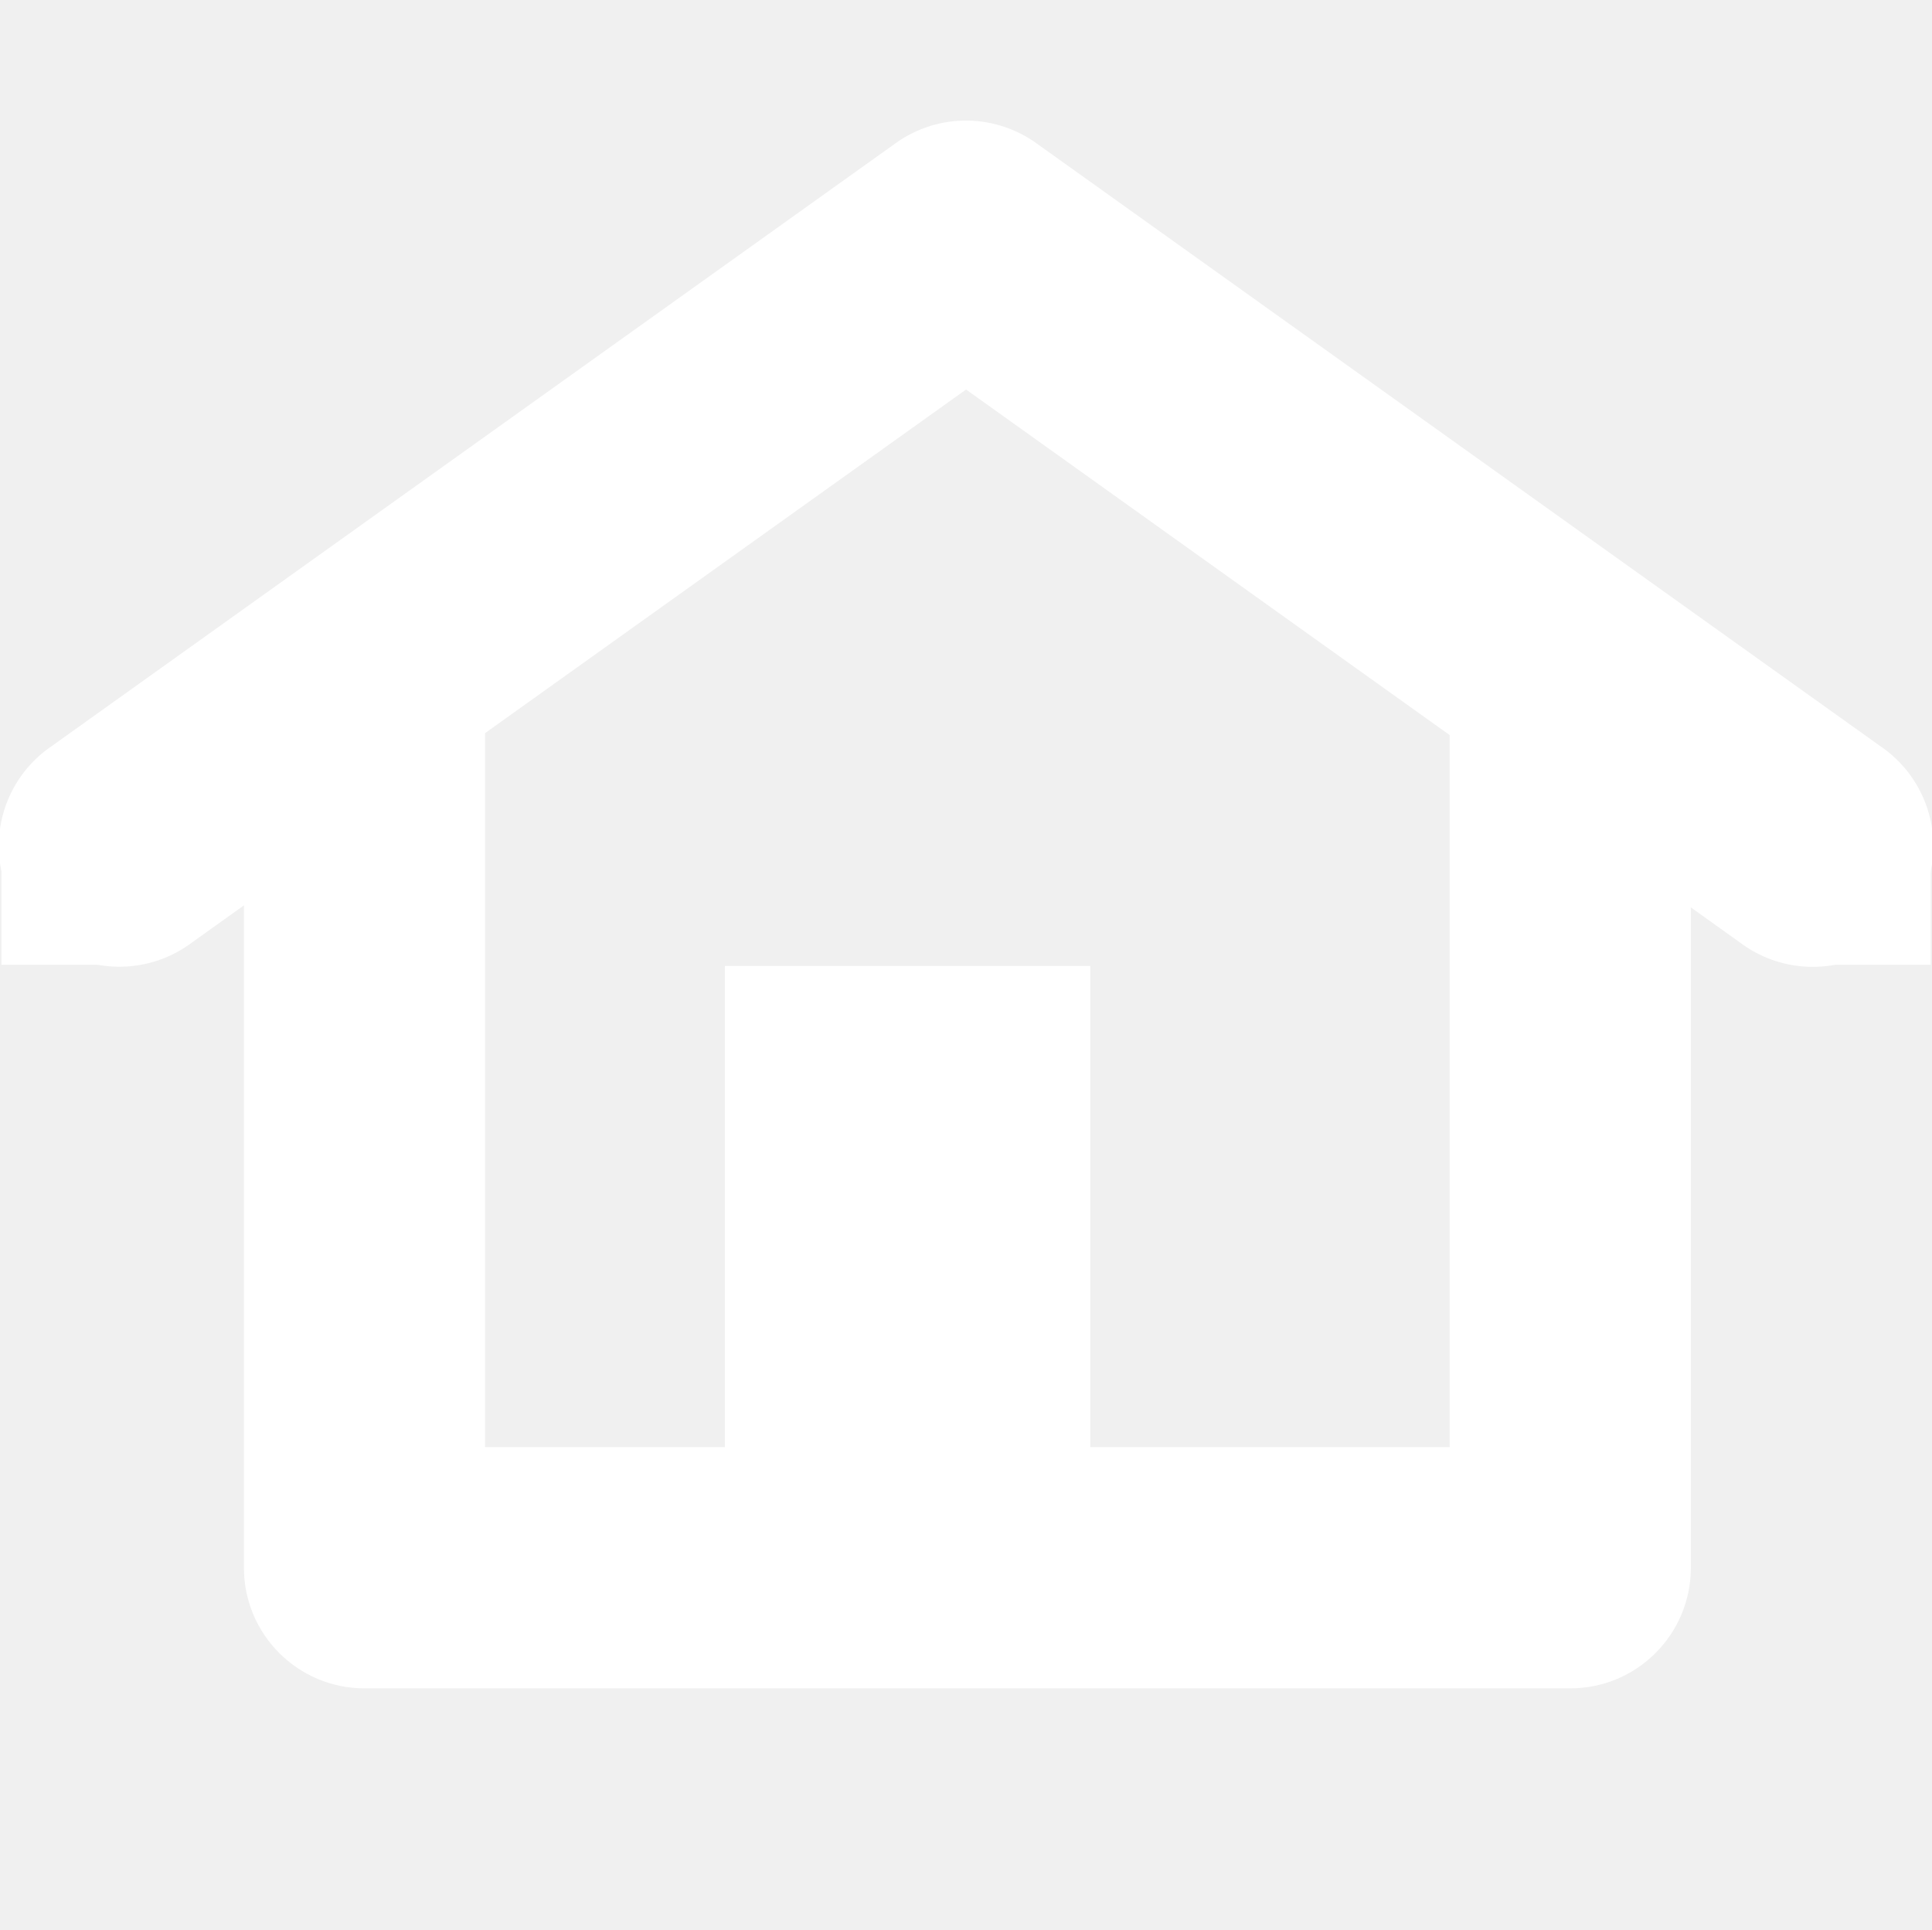
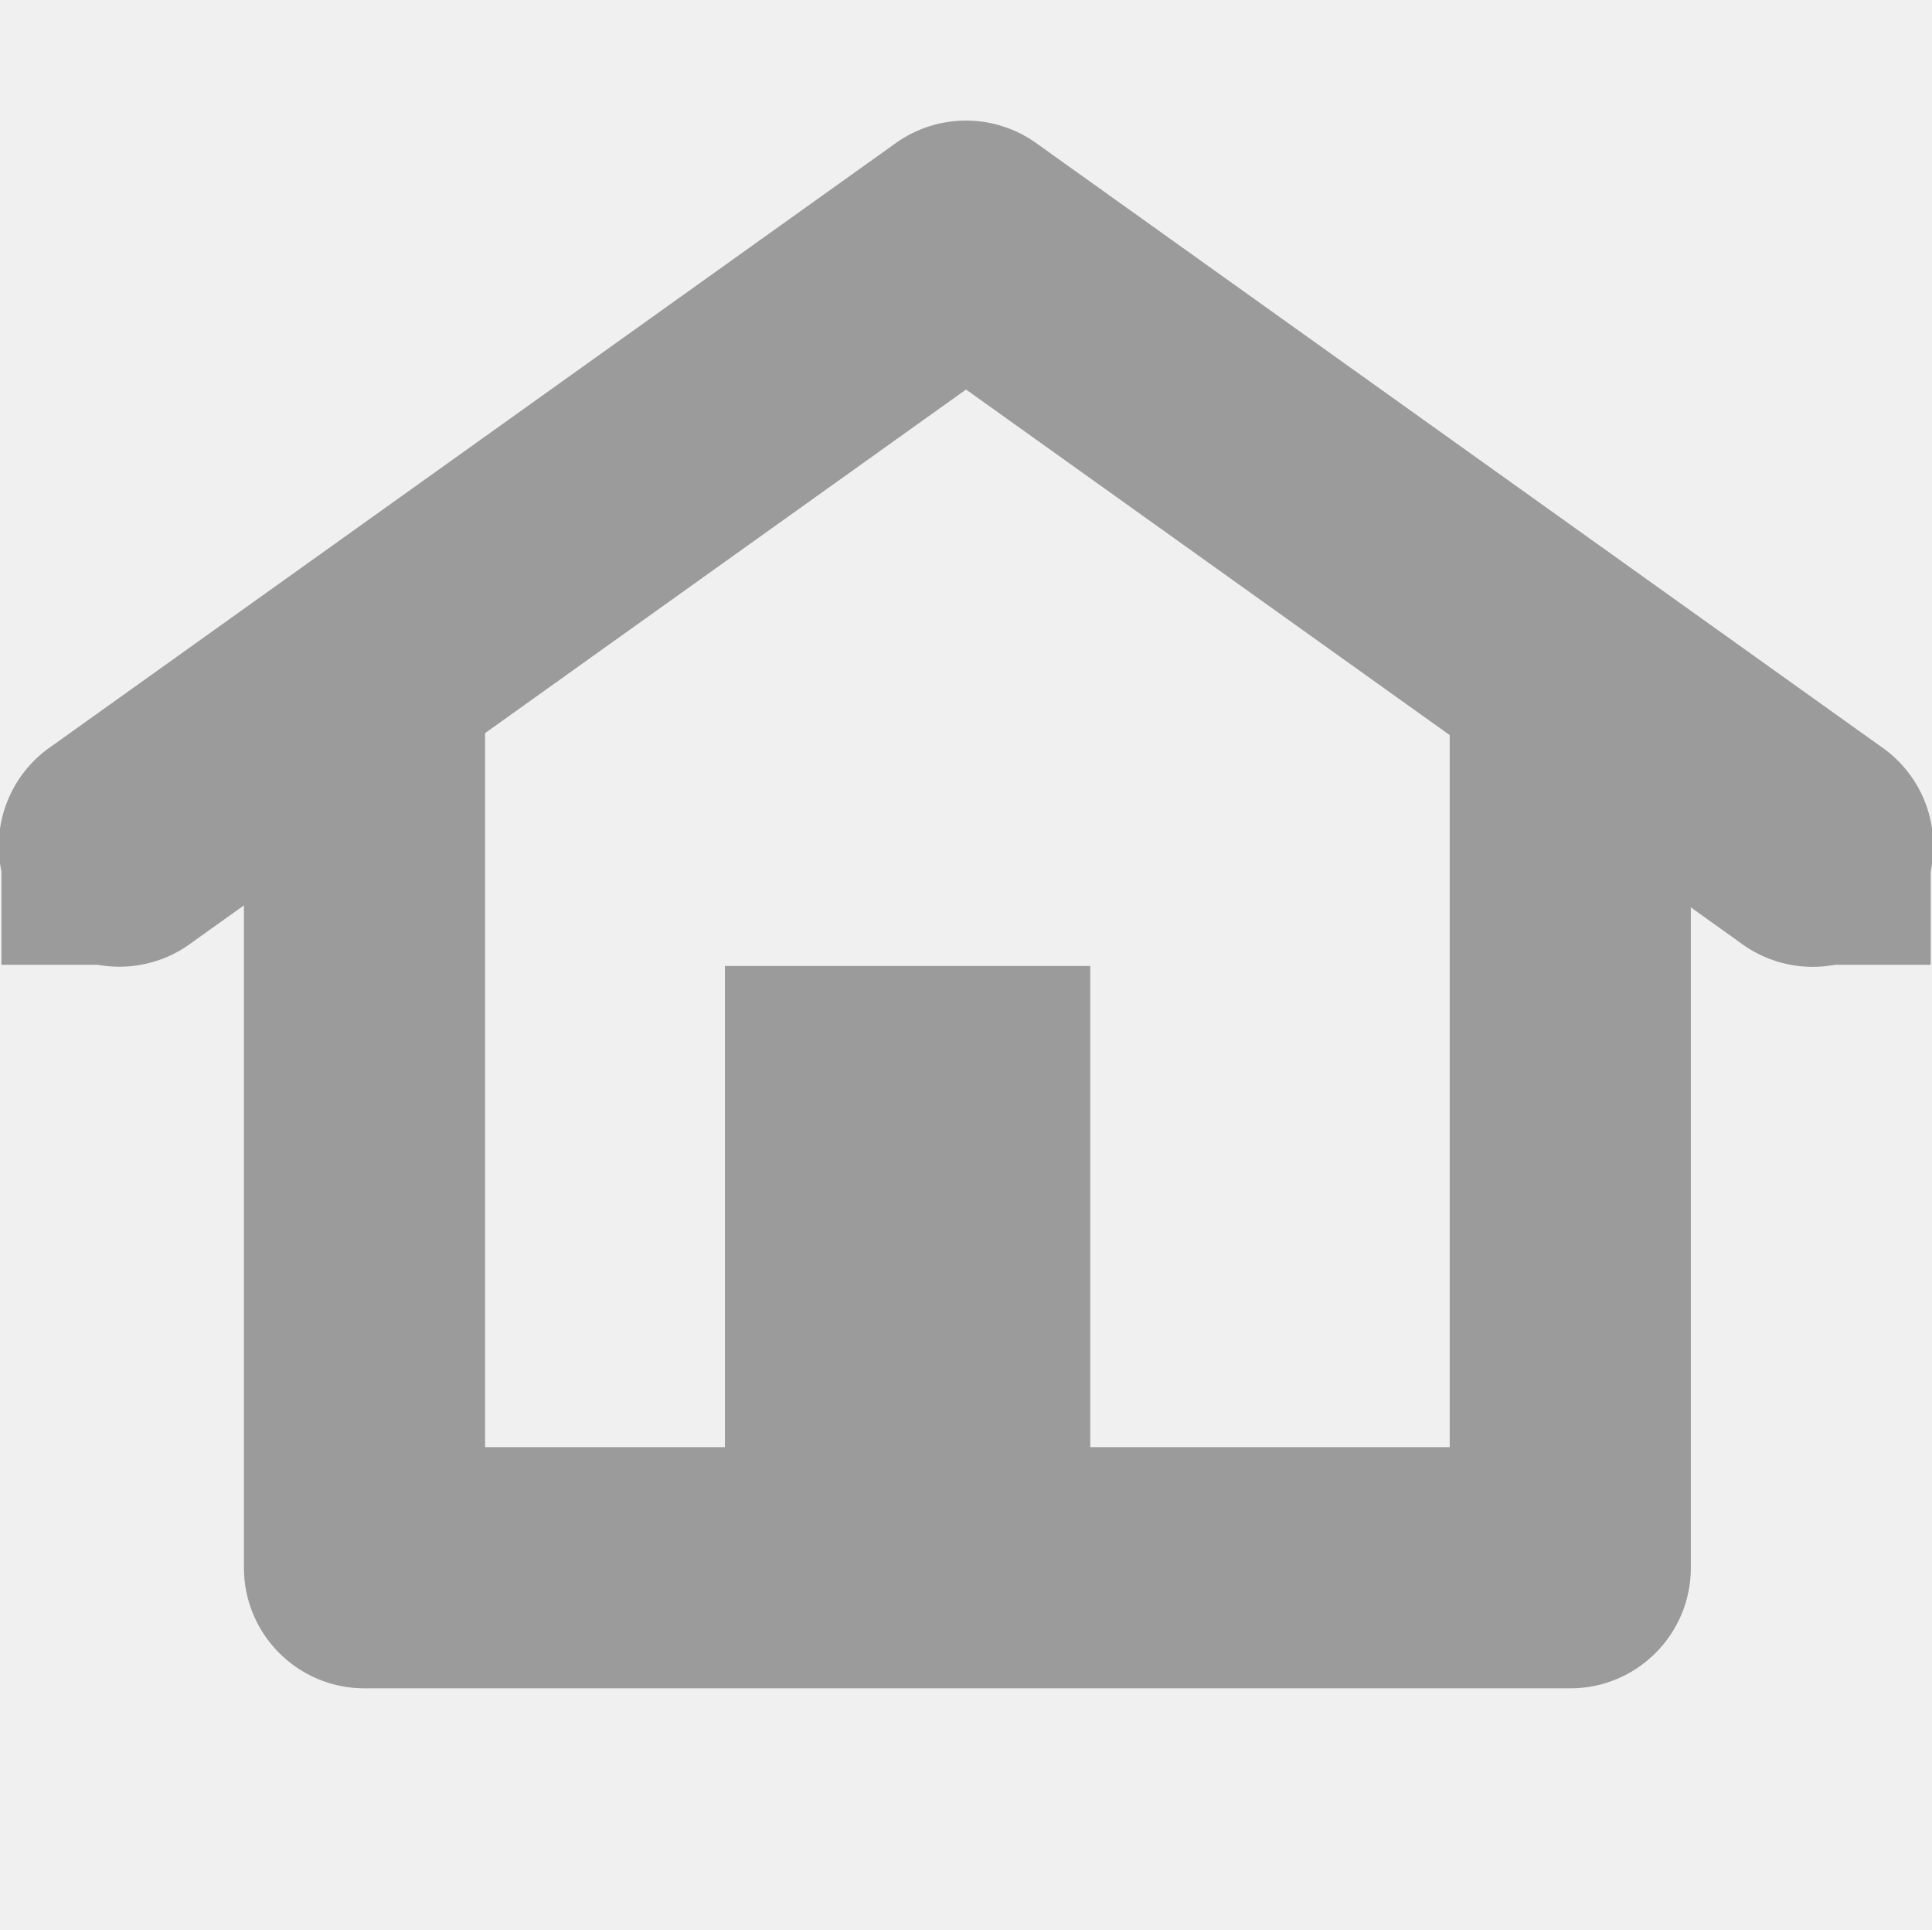
<svg xmlns="http://www.w3.org/2000/svg" width="16.023" height="16">
-   <g fill="#ffffff">
+   <g fill="#9b9b9b">
    <path d="M3.008 4.986A1 1 0 0 0 2.023 6v7a1 1 0 0 0 1 1h10a1 1 0 0 0 1-1V6a1 1 0 1 0-2 0v6h-8V6a1 1 0 0 0-1.015-1.014z" style="line-height:normal;font-variant-ligatures:normal;font-variant-position:normal;font-variant-caps:normal;font-variant-numeric:normal;font-variant-alternates:normal;font-feature-settings:normal;text-indent:0;text-align:start;text-decoration-line:none;text-decoration-style:solid;text-decoration-color:#000;text-transform:none;text-orientation:mixed;shape-padding:0;isolation:auto;mix-blend-mode:normal" color="#000" font-weight="400" font-family="sans-serif" white-space="normal" overflow="visible" />
    <path d="M8.031 1a1 1 0 0 0-.601.186l-7 5a1.001 1.001 0 1 0 1.164 1.628L8.012 3.23l6.418 4.585a1.001 1.001 0 1 0 1.164-1.628l-7-5A1 1 0 0 0 8.03 1z" style="line-height:normal;font-variant-ligatures:normal;font-variant-position:normal;font-variant-caps:normal;font-variant-numeric:normal;font-variant-alternates:normal;font-feature-settings:normal;text-indent:0;text-align:start;text-decoration-line:none;text-decoration-style:solid;text-decoration-color:#000;text-transform:none;text-orientation:mixed;shape-padding:0;isolation:auto;mix-blend-mode:normal" color="#000" font-weight="400" font-family="sans-serif" white-space="normal" overflow="visible" />
    <path d="M6.012 8.01h3.03V13h-3.03z" style="marker:none" color="#bebebe" overflow="visible" />
    <path d="M15.012 7h1v1h-1zM.012 7h1v1h-1z" />
  </g>
</svg>
